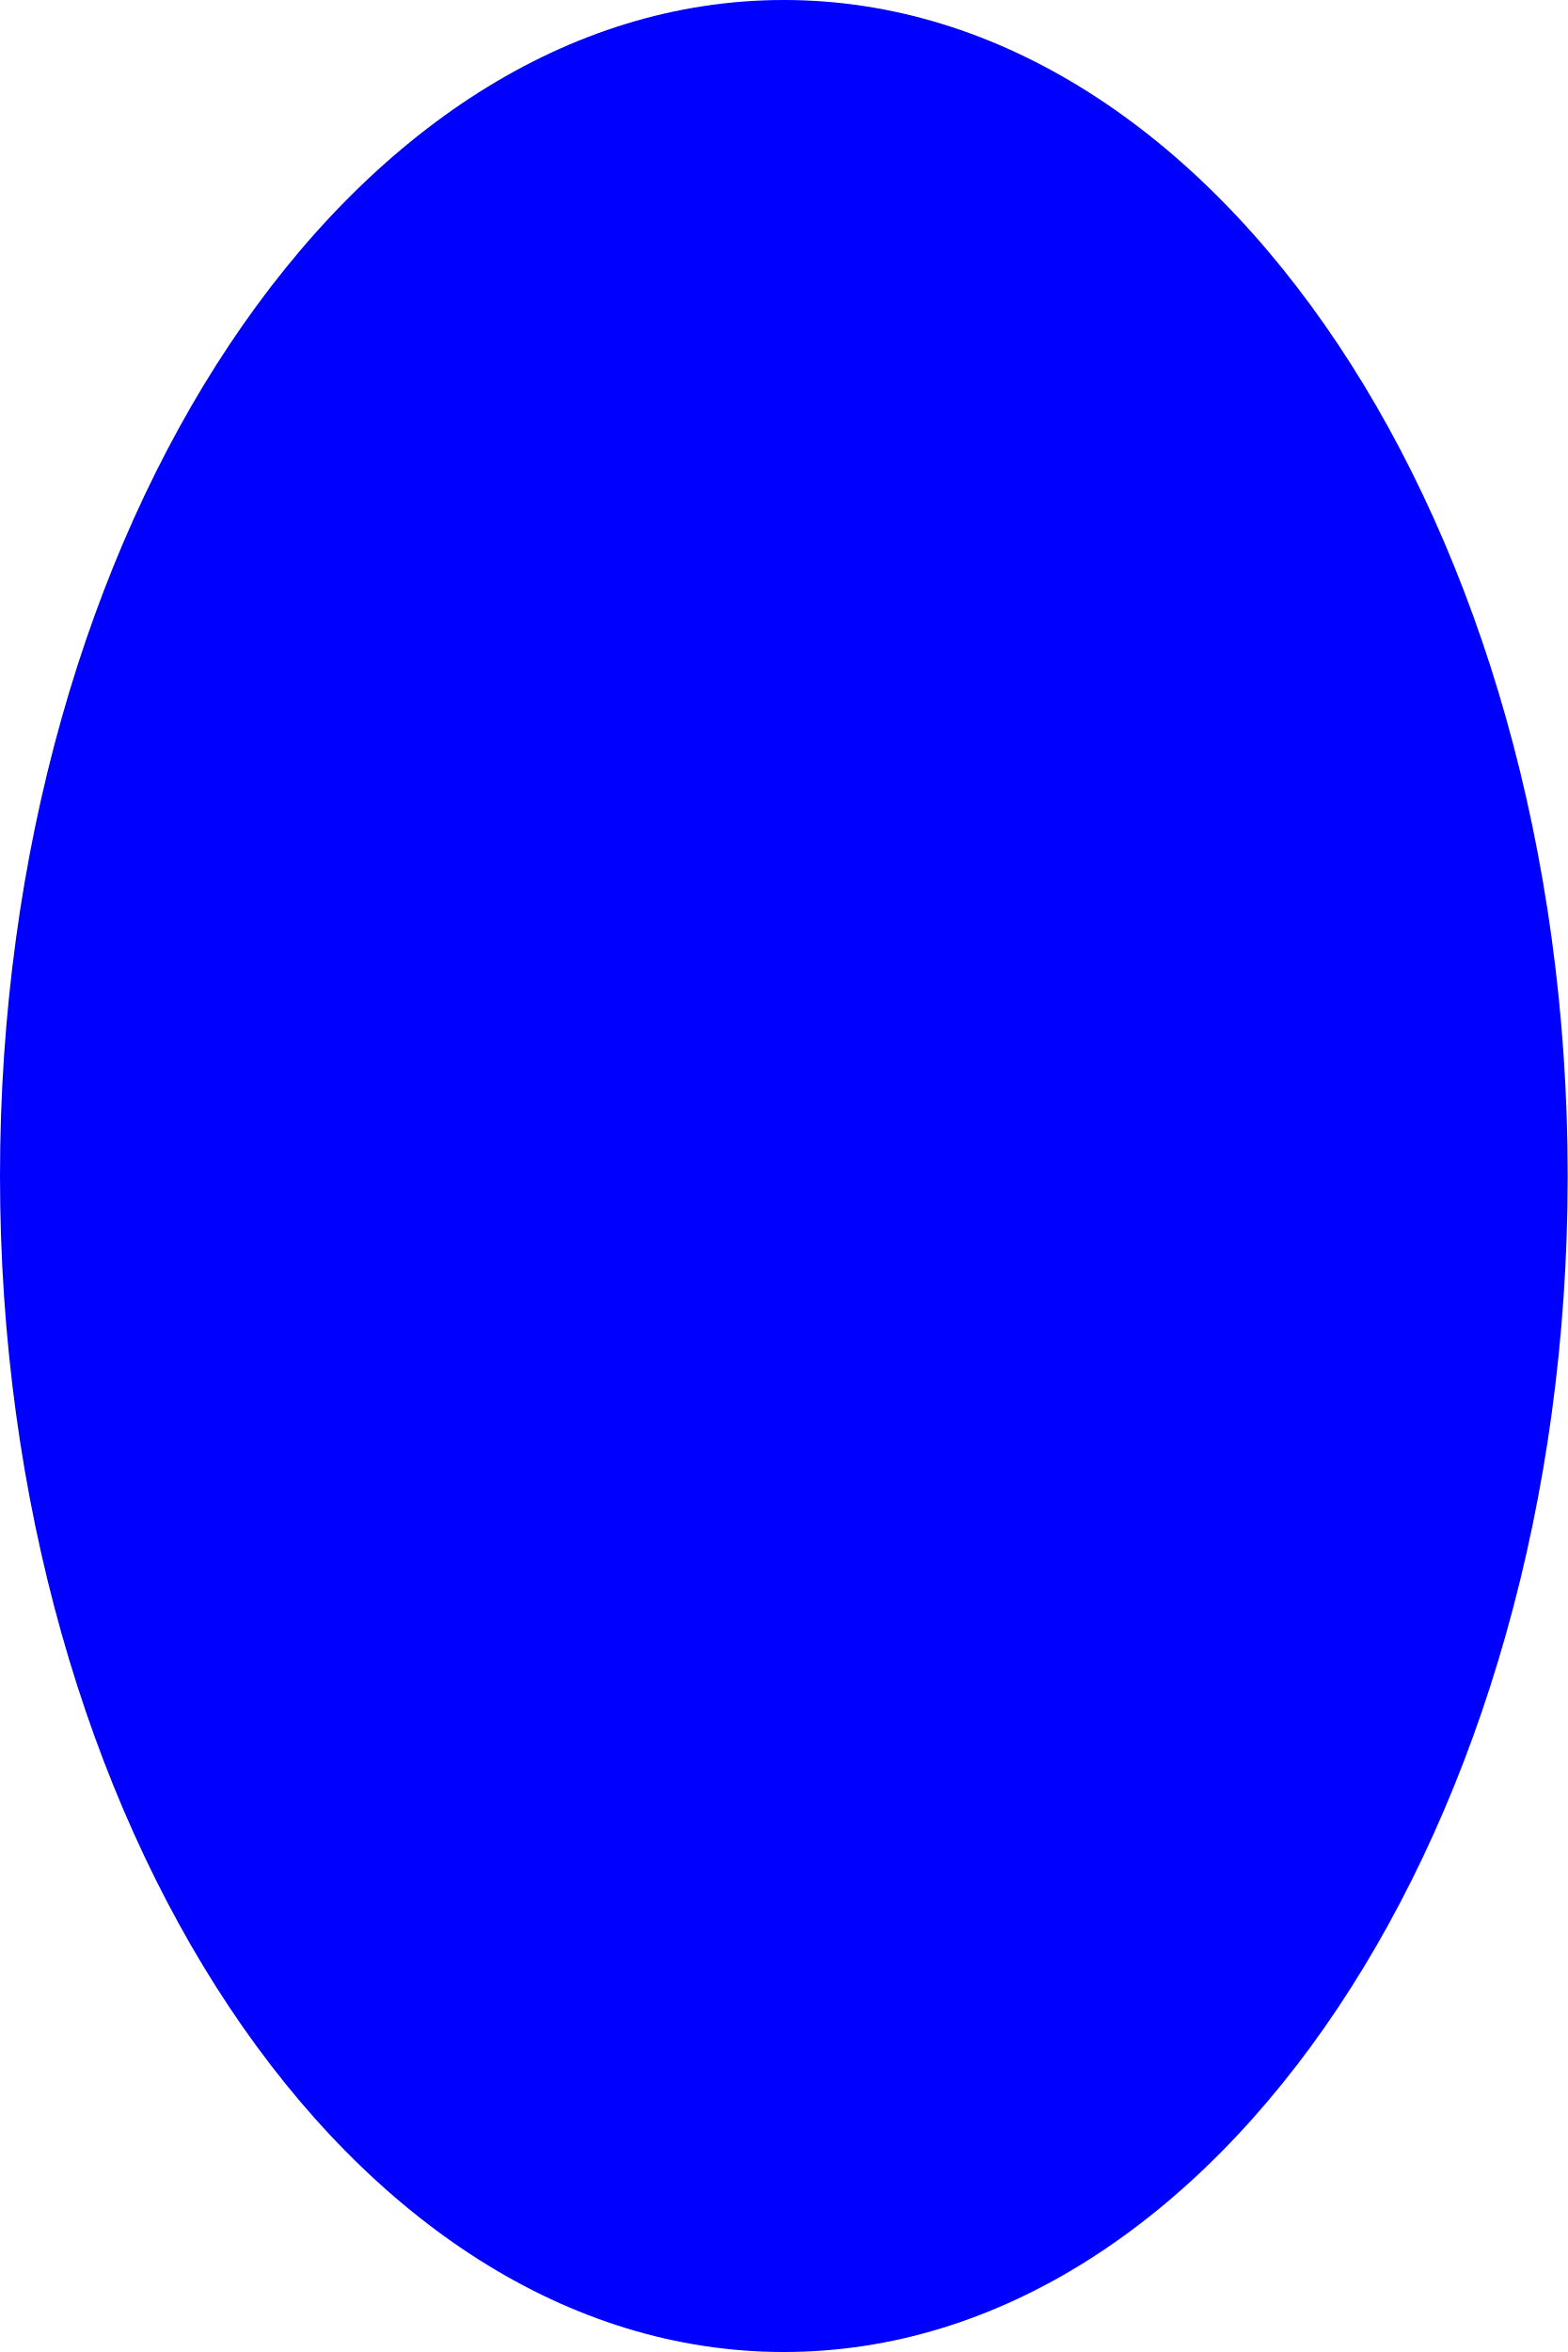
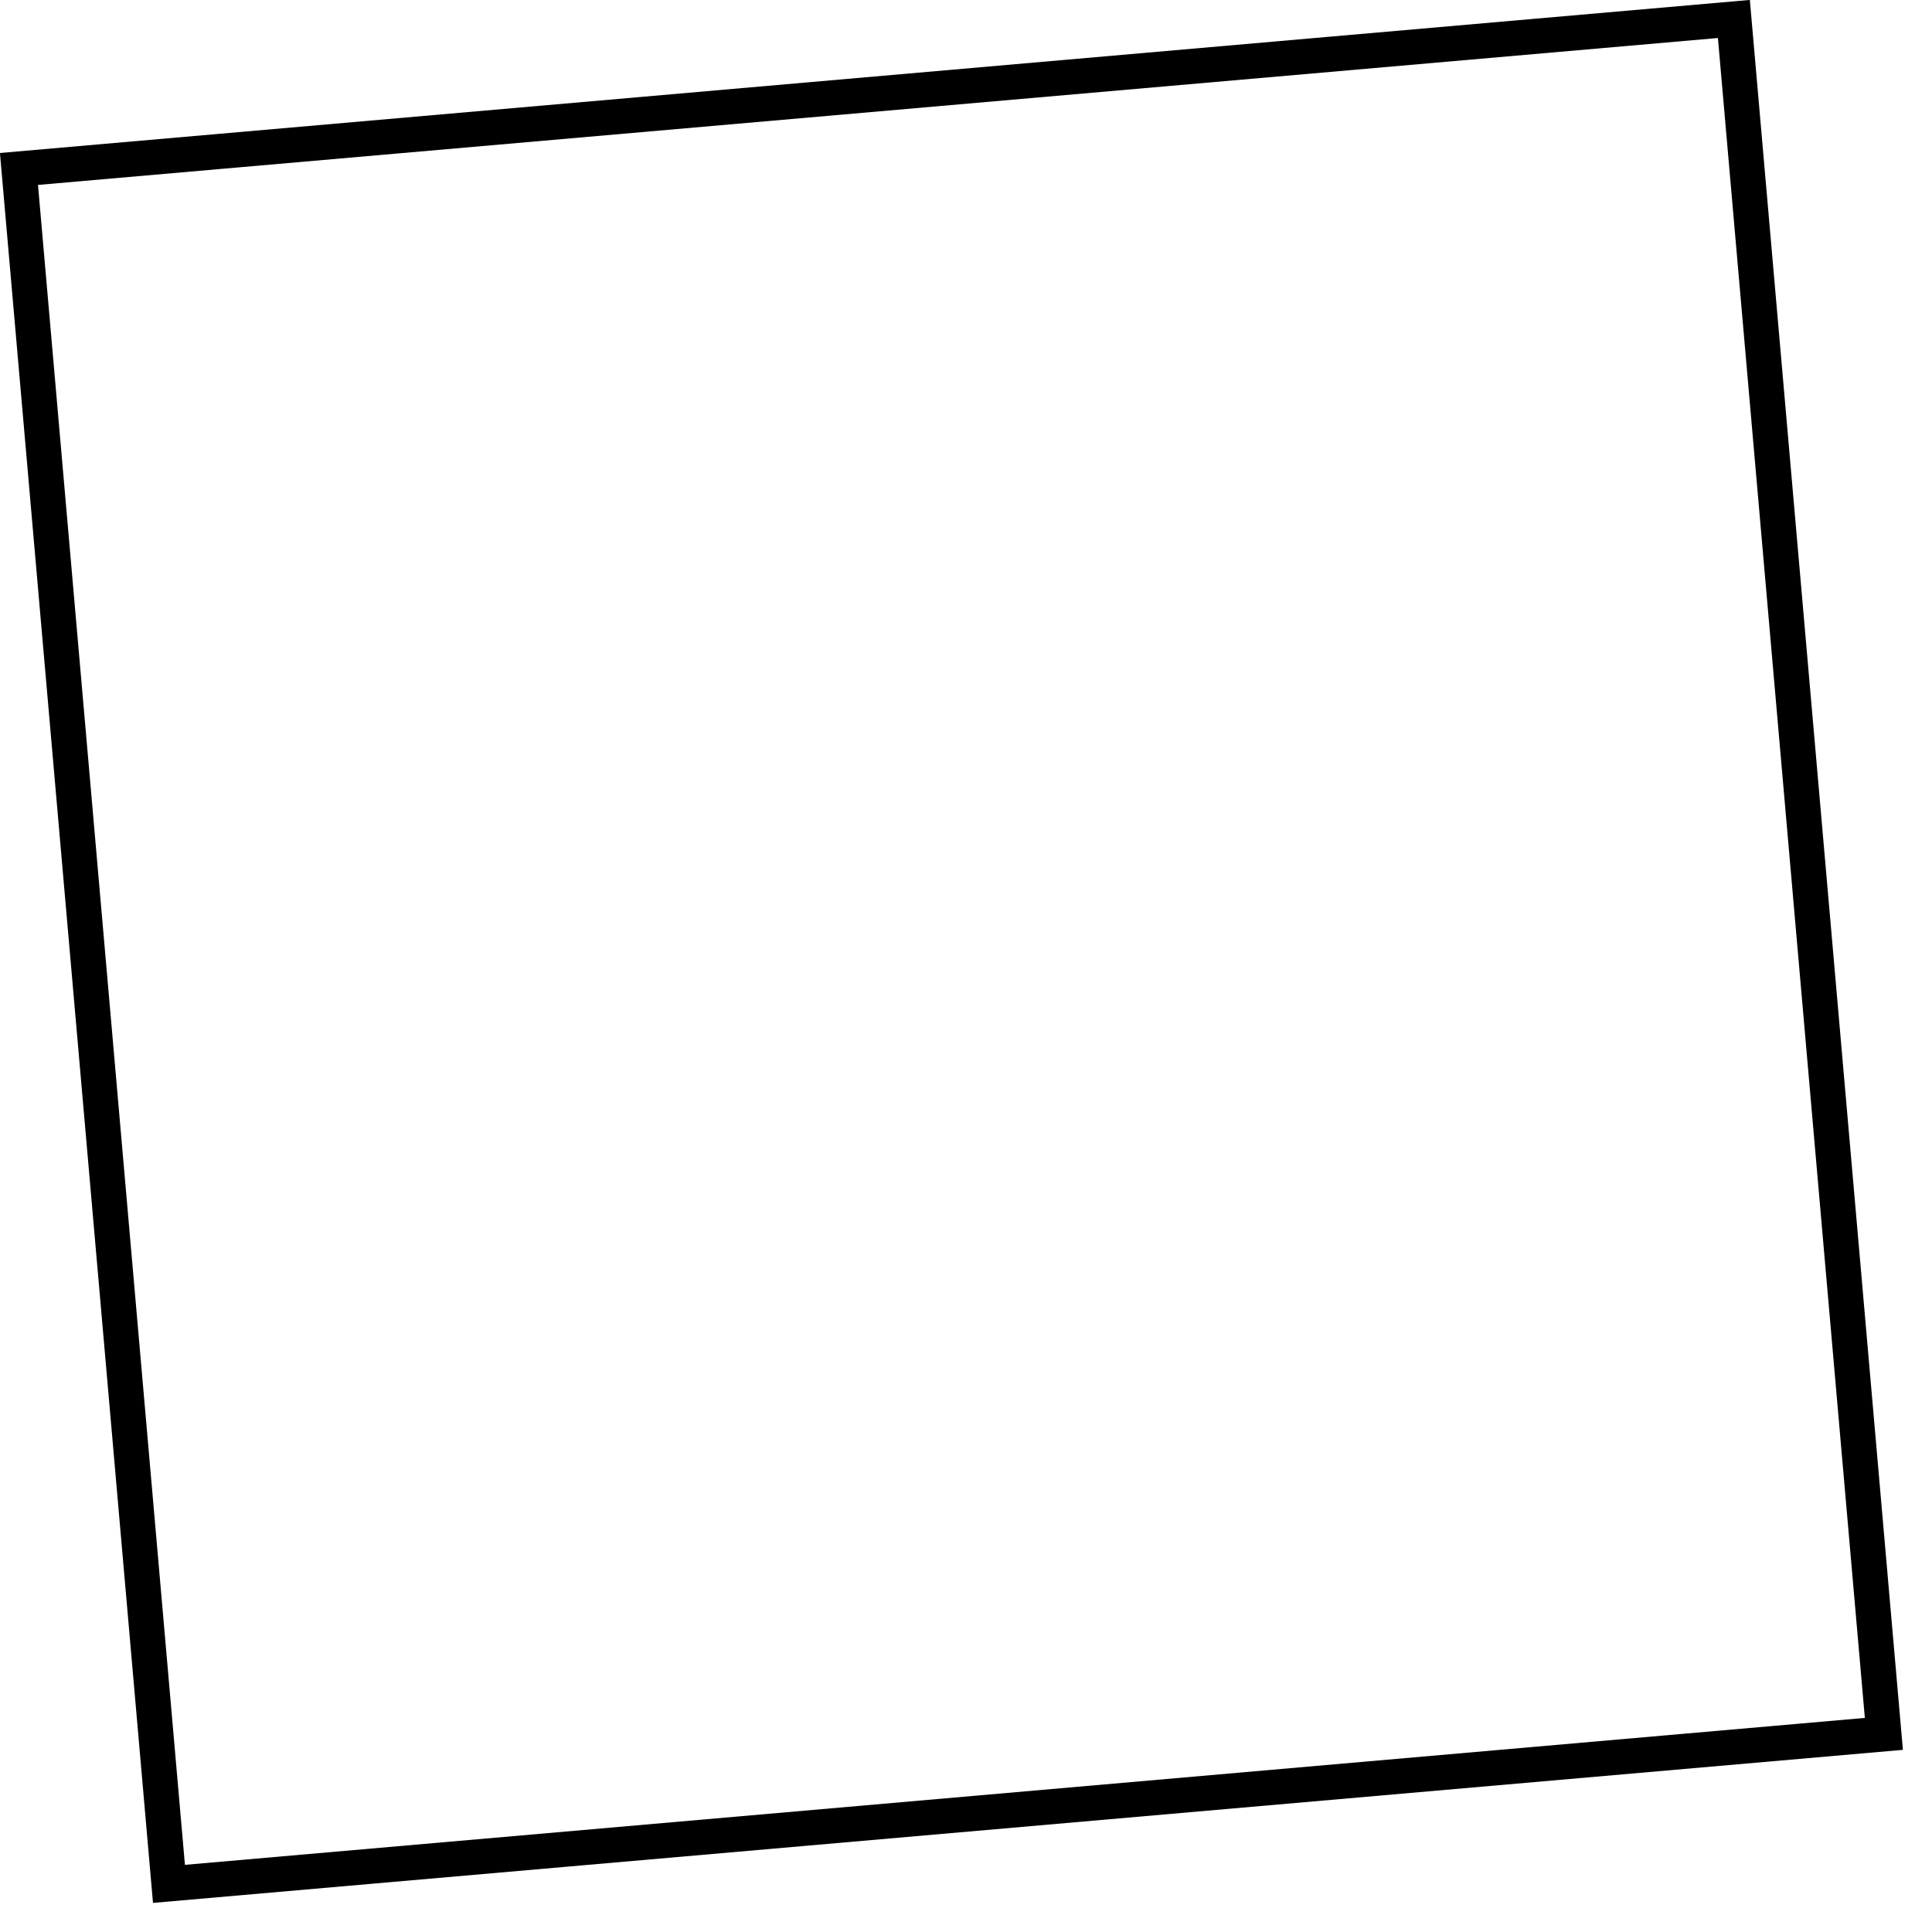
- <svg xmlns="http://www.w3.org/2000/svg" width="40" height="60" viewBox="0 0 40 60" shape-rendering="geometricPrecision">
-   <g transform="translate(0,0) scale(2,2)">
-     <ellipse cx="10" cy="15" rx="10" ry="15" fill="blue" />
-   </g>
+ <svg xmlns="http://www.w3.org/2000/svg" width="55" height="55" viewBox="0 0 55 55" shape-rendering="geometricPrecision">
+   <polygon points="0.54,4.81 49.36,0.54 53.63,49.36 4.81,53.63" fill="none" stroke="black" stroke-width="1" stroke-miterlimit="10" />
</svg>
